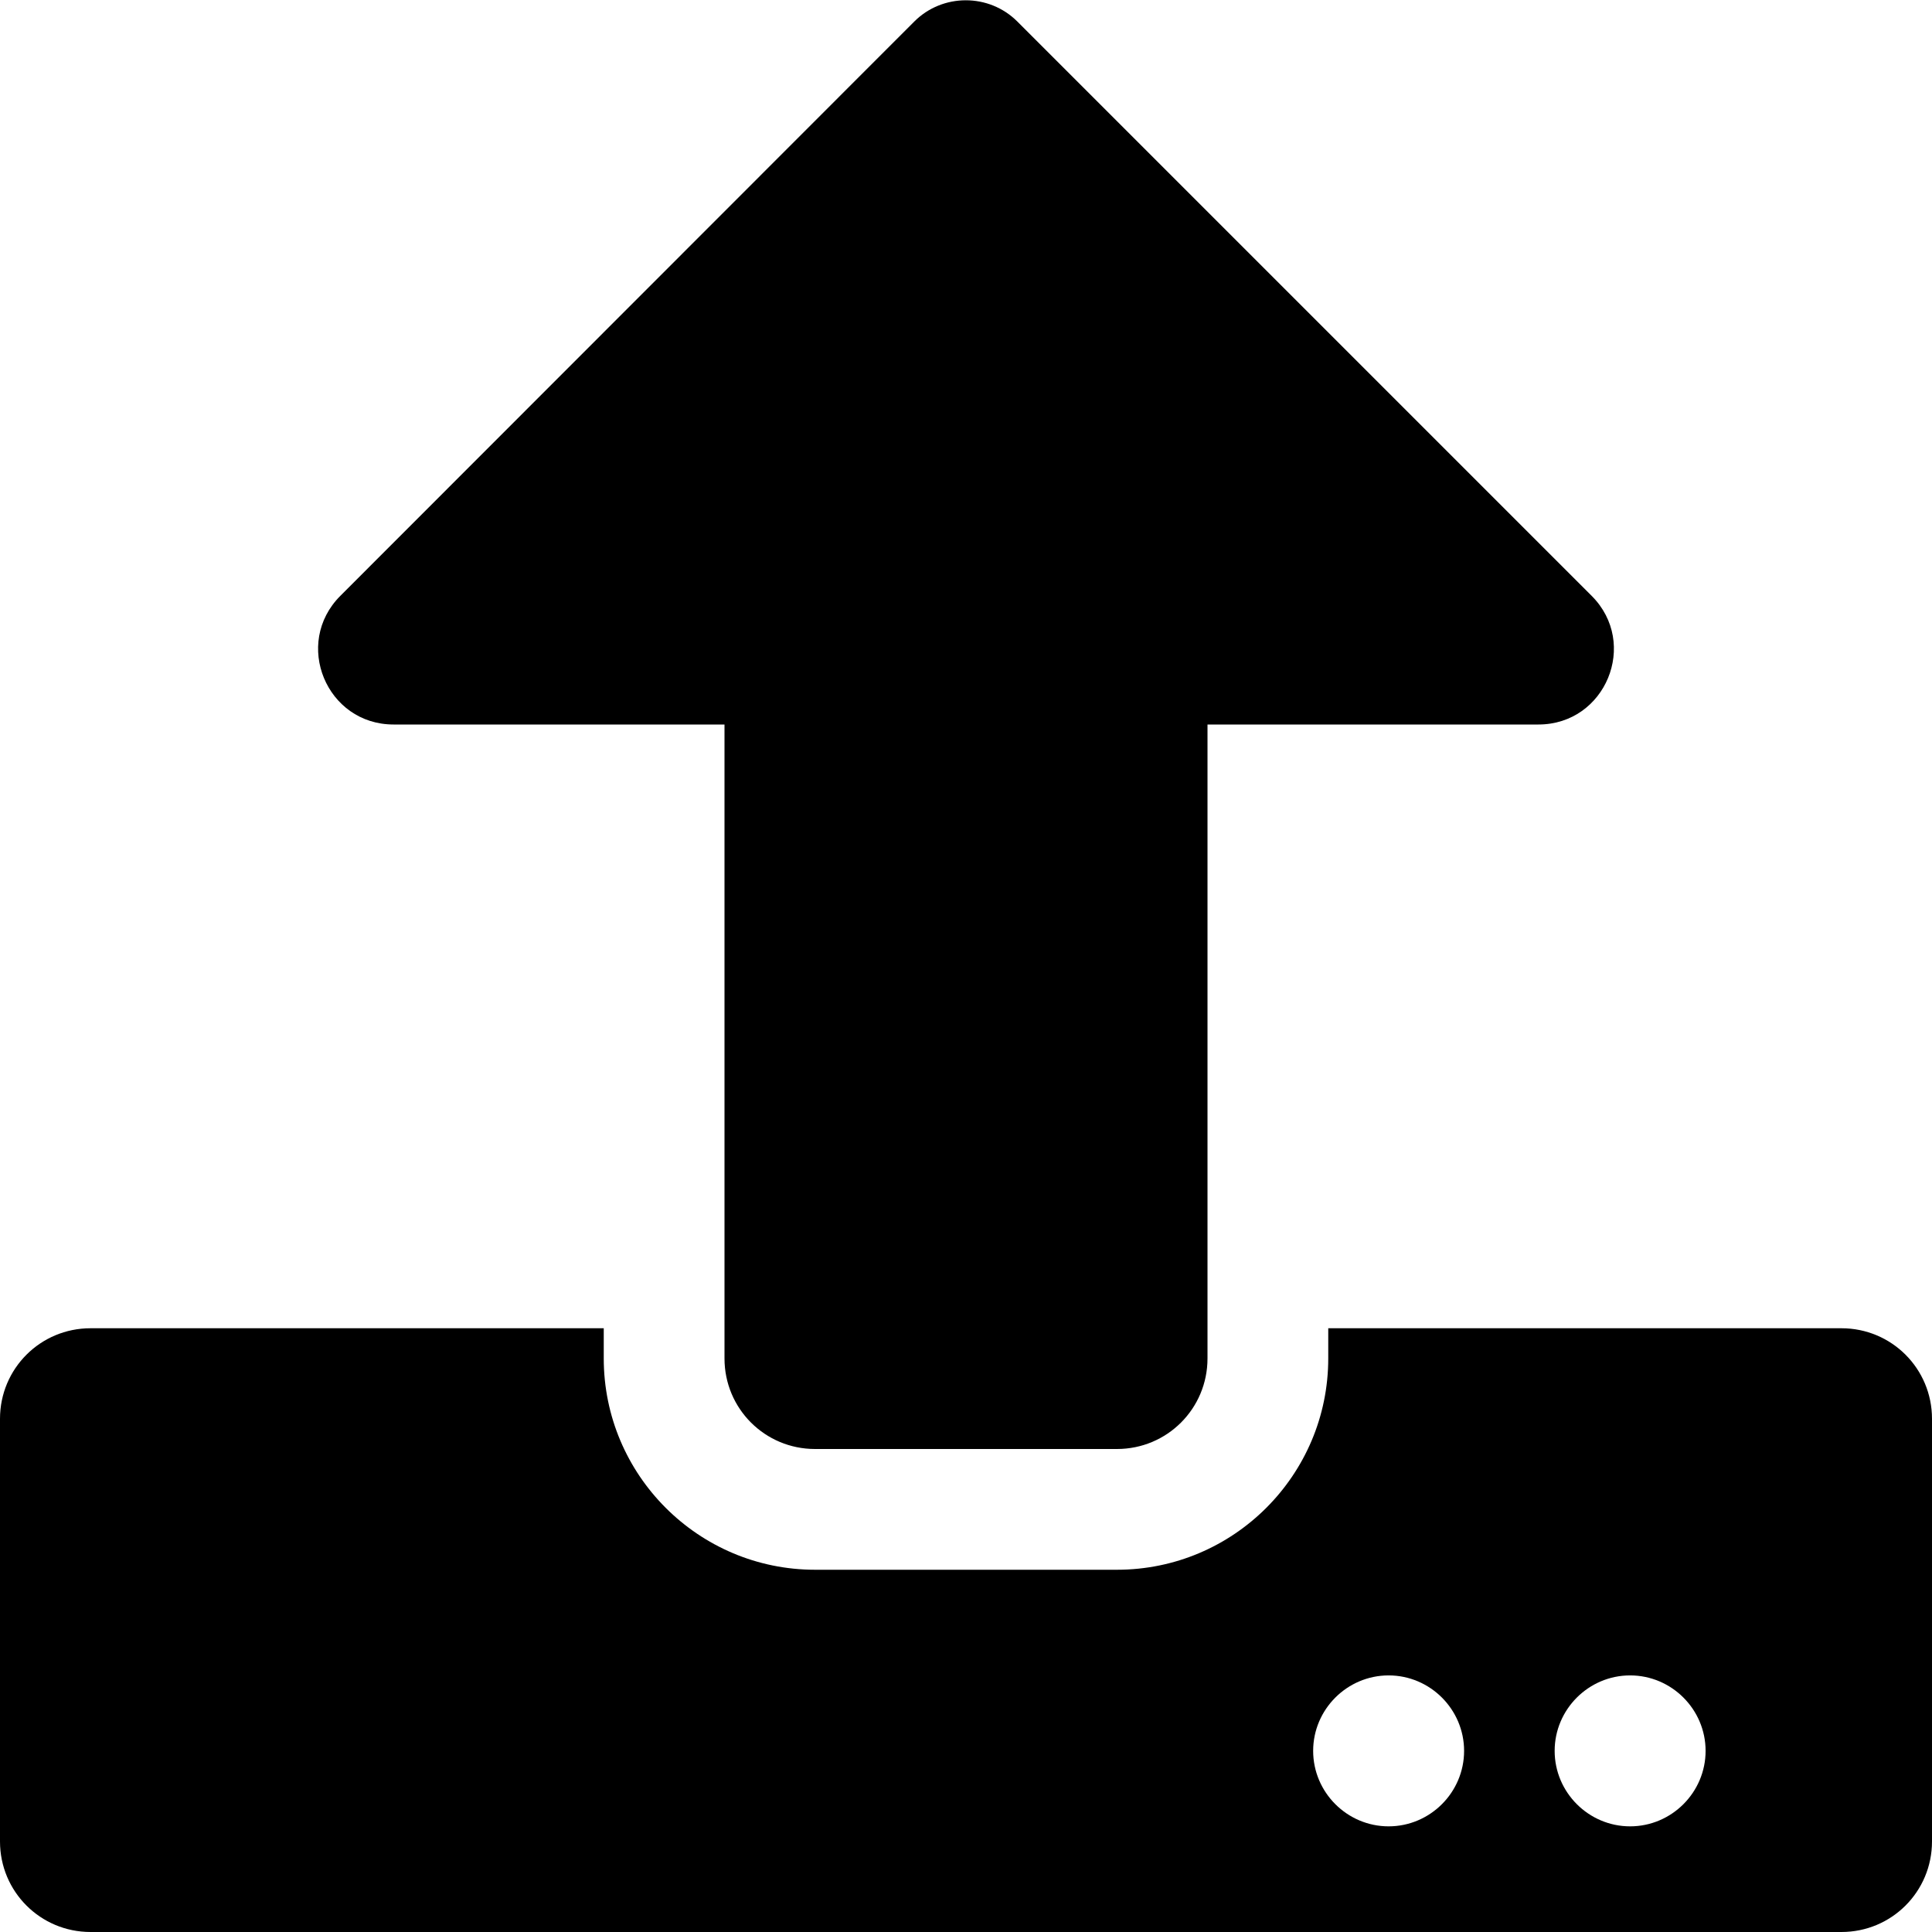
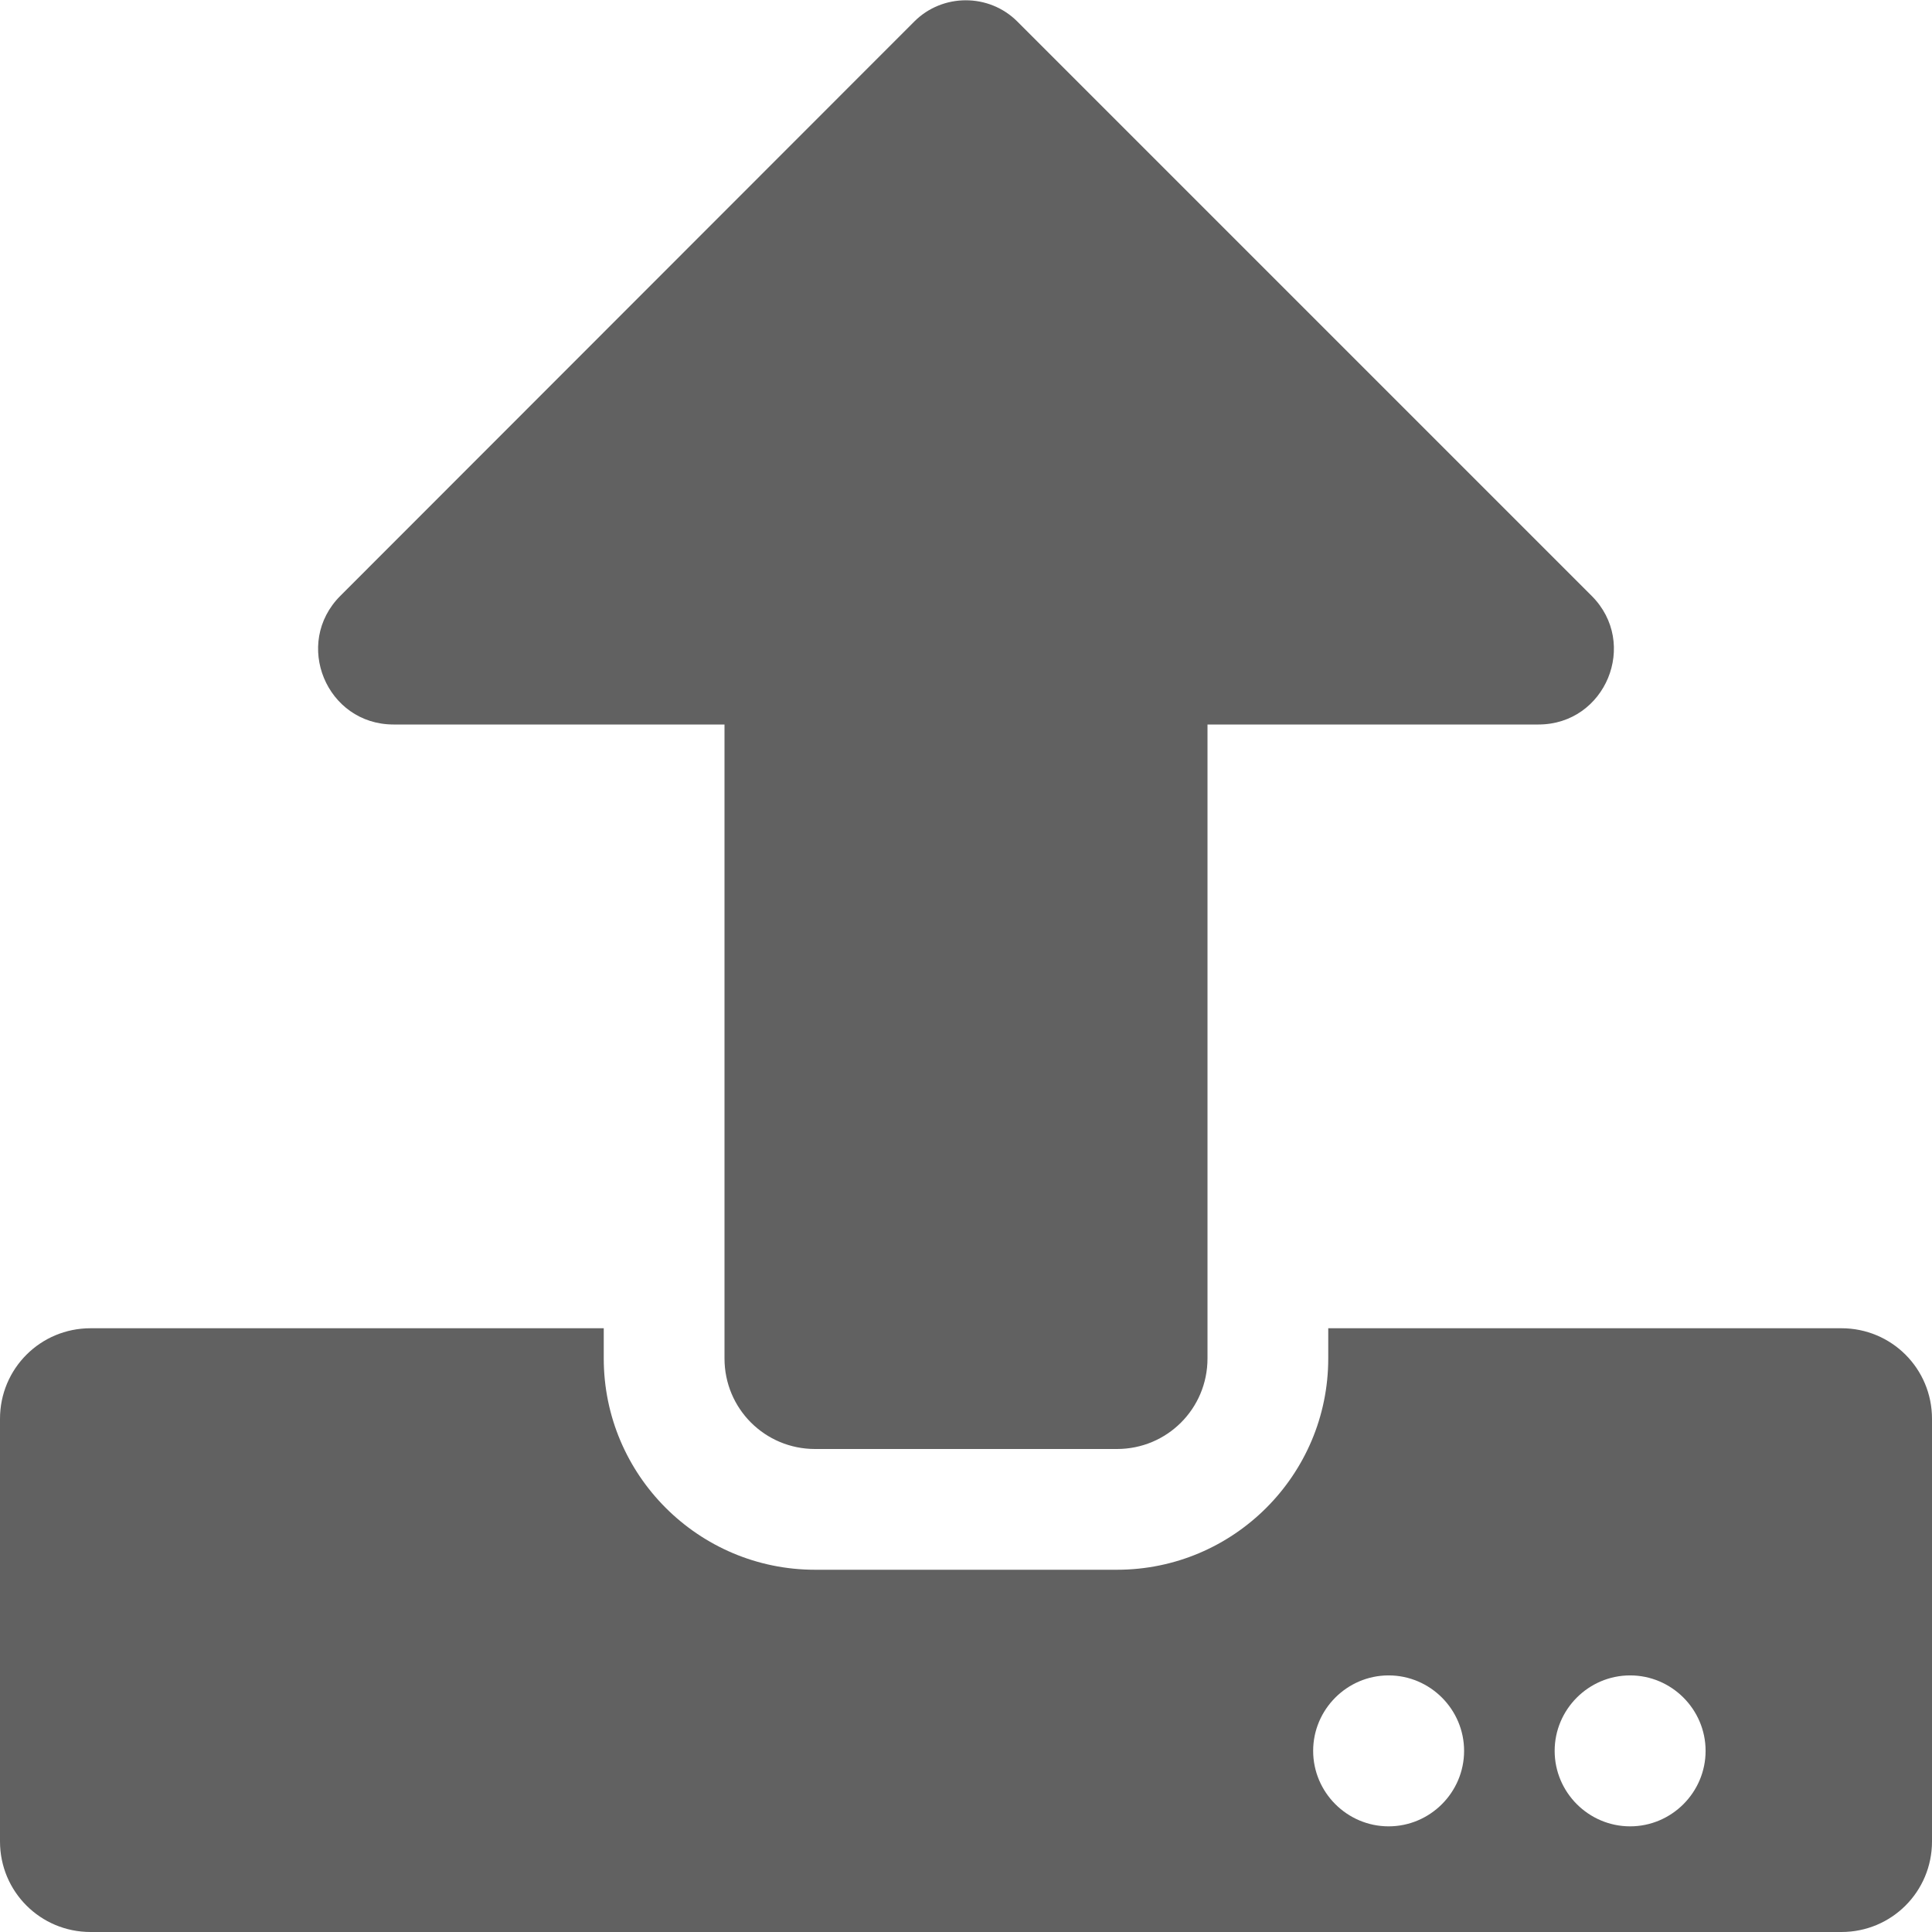
<svg xmlns="http://www.w3.org/2000/svg" viewBox="0 0 512 512">
-   <path d="M296 384h-80c-13.3 0-24-10.7-24-24V192h-87.7c-17.8 0-26.7-21.5-14.1-34.1L242.3 5.7c7.5-7.5 19.8-7.5 27.3 0l152.2 152.2c12.6 12.6 3.7 34.1-14.1 34.1H320v168c0 13.3-10.7 24-24 24zm216-8v112c0 13.3-10.7 24-24 24H24c-13.3 0-24-10.7-24-24V376c0-13.3 10.7-24 24-24h136v8c0 30.9 25.1 56 56 56h80c30.9 0 56-25.1 56-56v-8h136c13.3 0 24 10.7 24 24zm-124 88c0-11-9-20-20-20s-20 9-20 20 9 20 20 20 20-9 20-20zm64 0c0-11-9-20-20-20s-20 9-20 20 9 20 20 20 20-9 20-20z" />
+   <path class="jp-icon3 jp-icon-selectable" fill="#616161" d="M296 384h-80c-13.3 0-24-10.7-24-24V192h-87.7c-17.8 0-26.7-21.5-14.1-34.1L242.3 5.7c7.5-7.5 19.8-7.5 27.3 0l152.2 152.2c12.6 12.6 3.7 34.1-14.1 34.1H320v168c0 13.3-10.7 24-24 24zm216-8v112c0 13.3-10.7 24-24 24H24c-13.3 0-24-10.7-24-24V376c0-13.3 10.7-24 24-24h136v8c0 30.9 25.1 56 56 56h80c30.9 0 56-25.1 56-56v-8h136c13.3 0 24 10.7 24 24zm-124 88c0-11-9-20-20-20s-20 9-20 20 9 20 20 20 20-9 20-20zm64 0c0-11-9-20-20-20s-20 9-20 20 9 20 20 20 20-9 20-20z" />
</svg>
